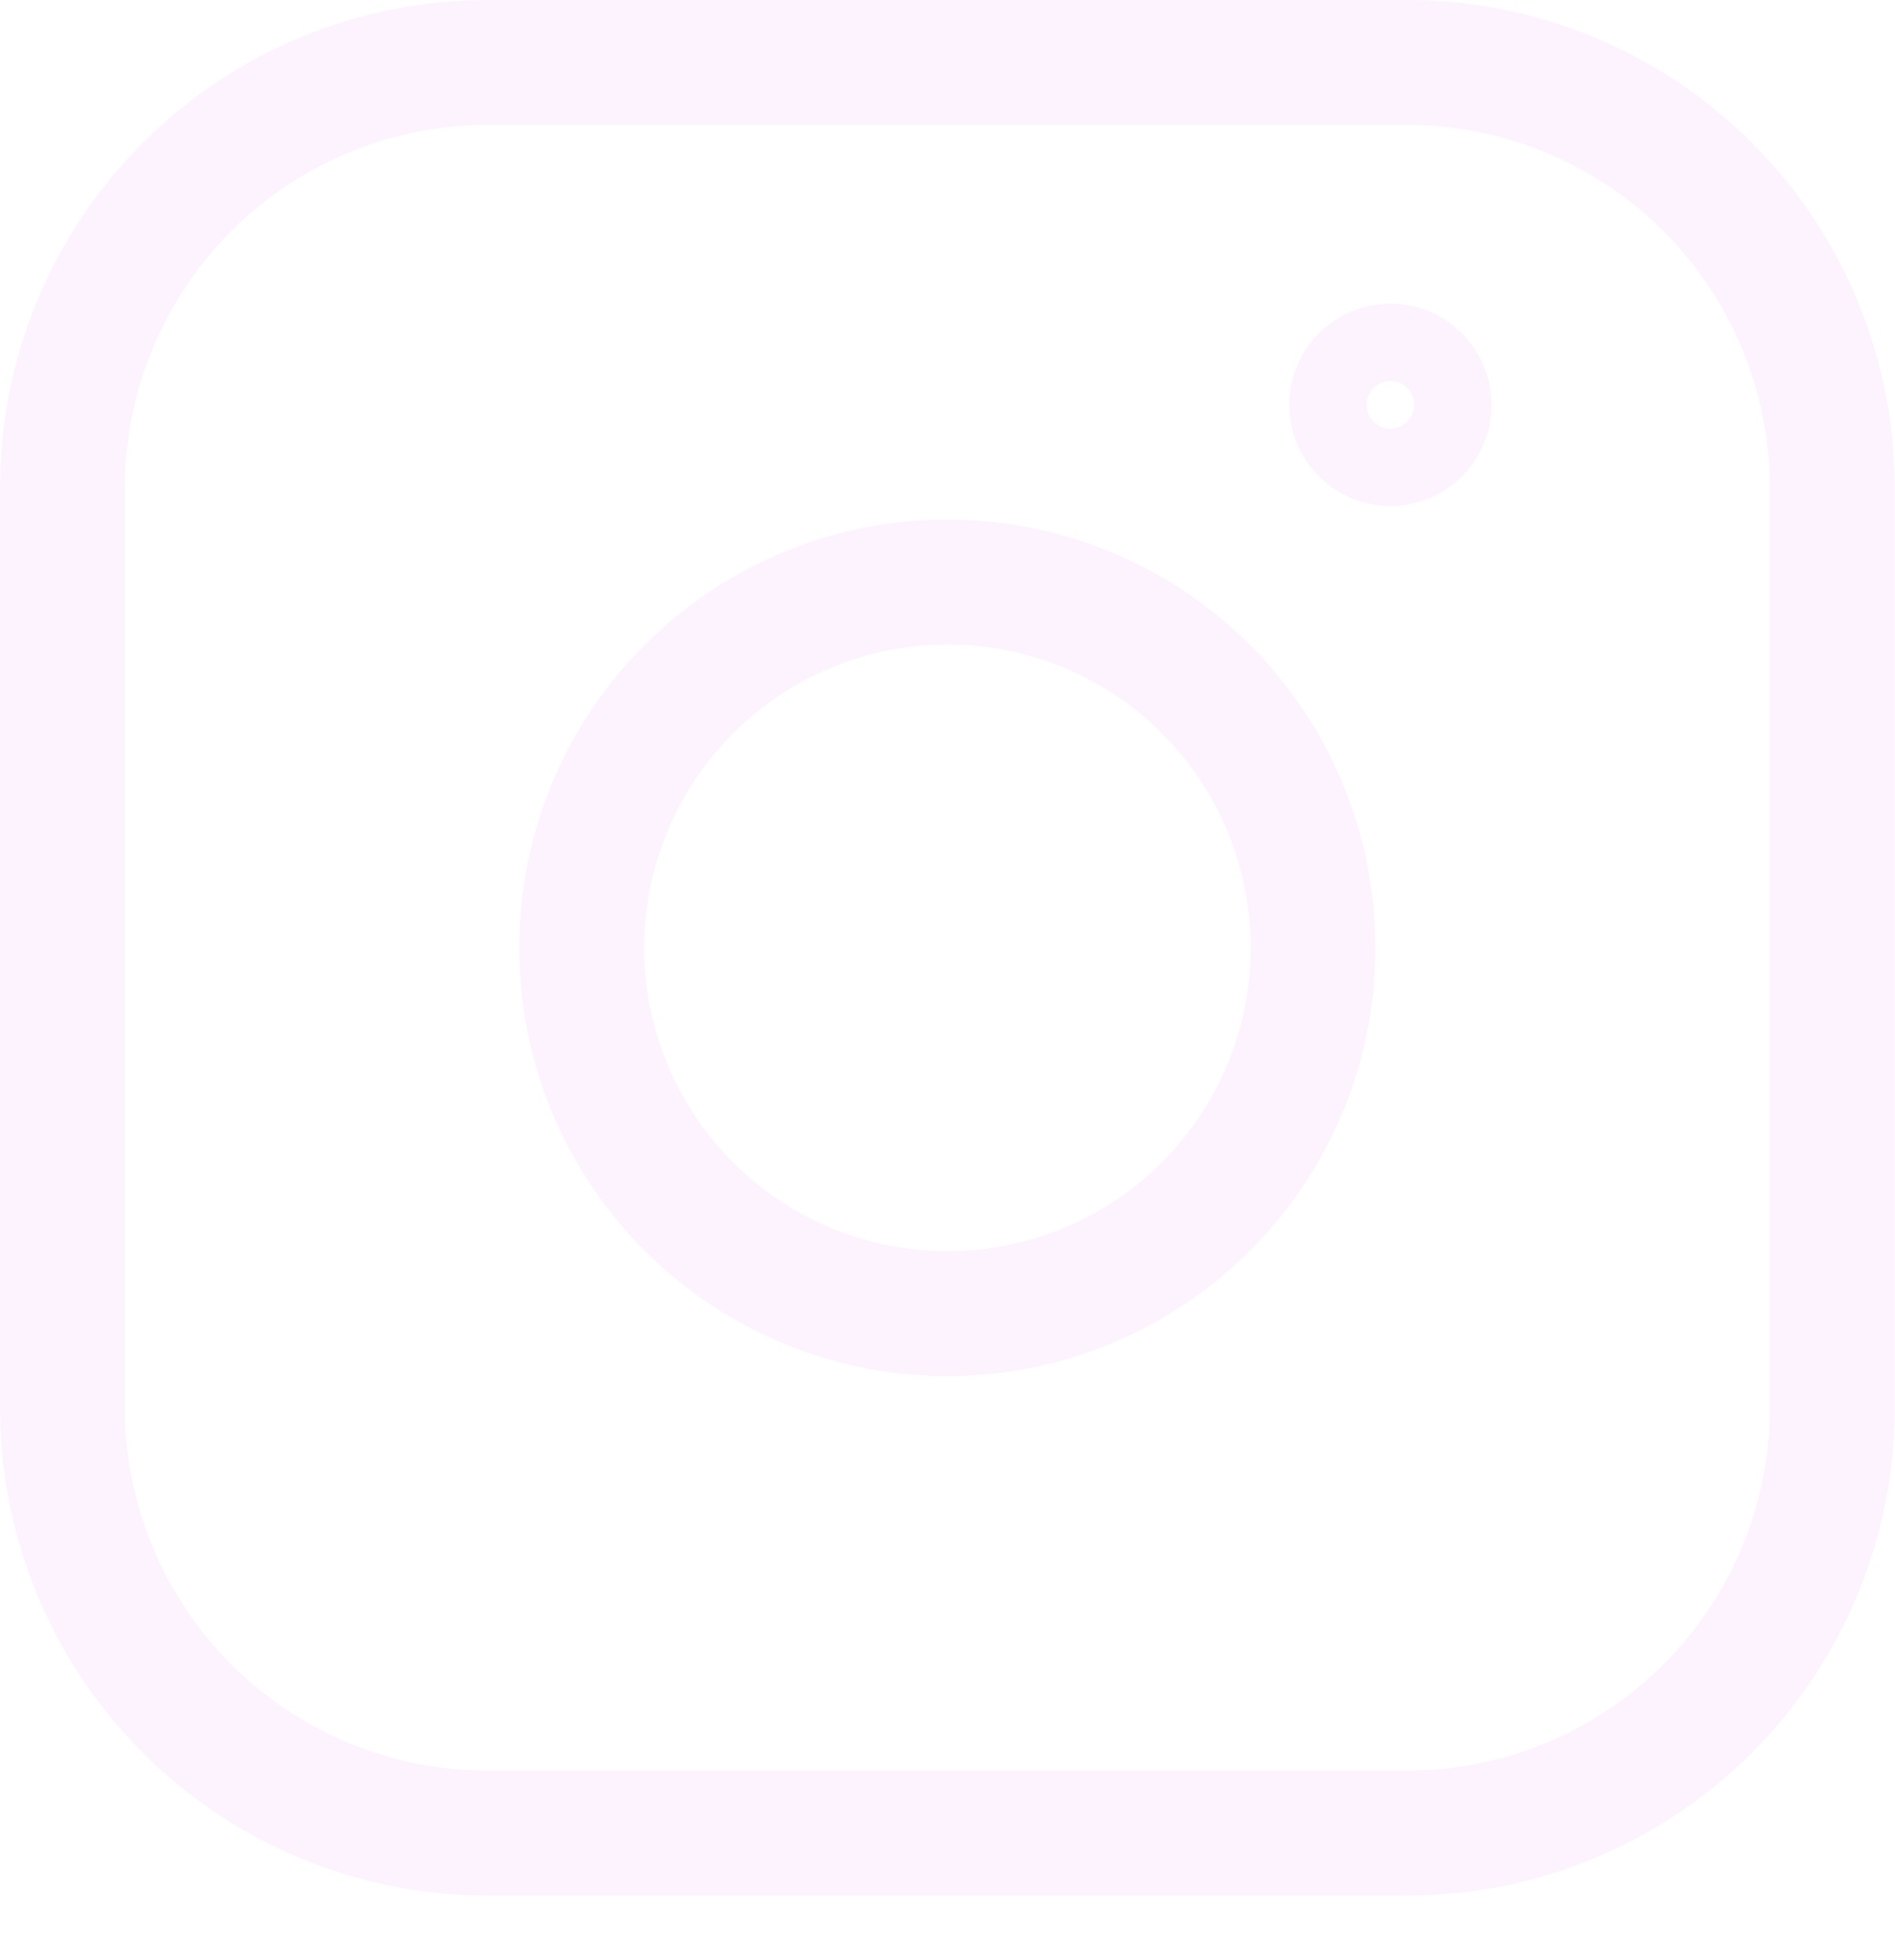
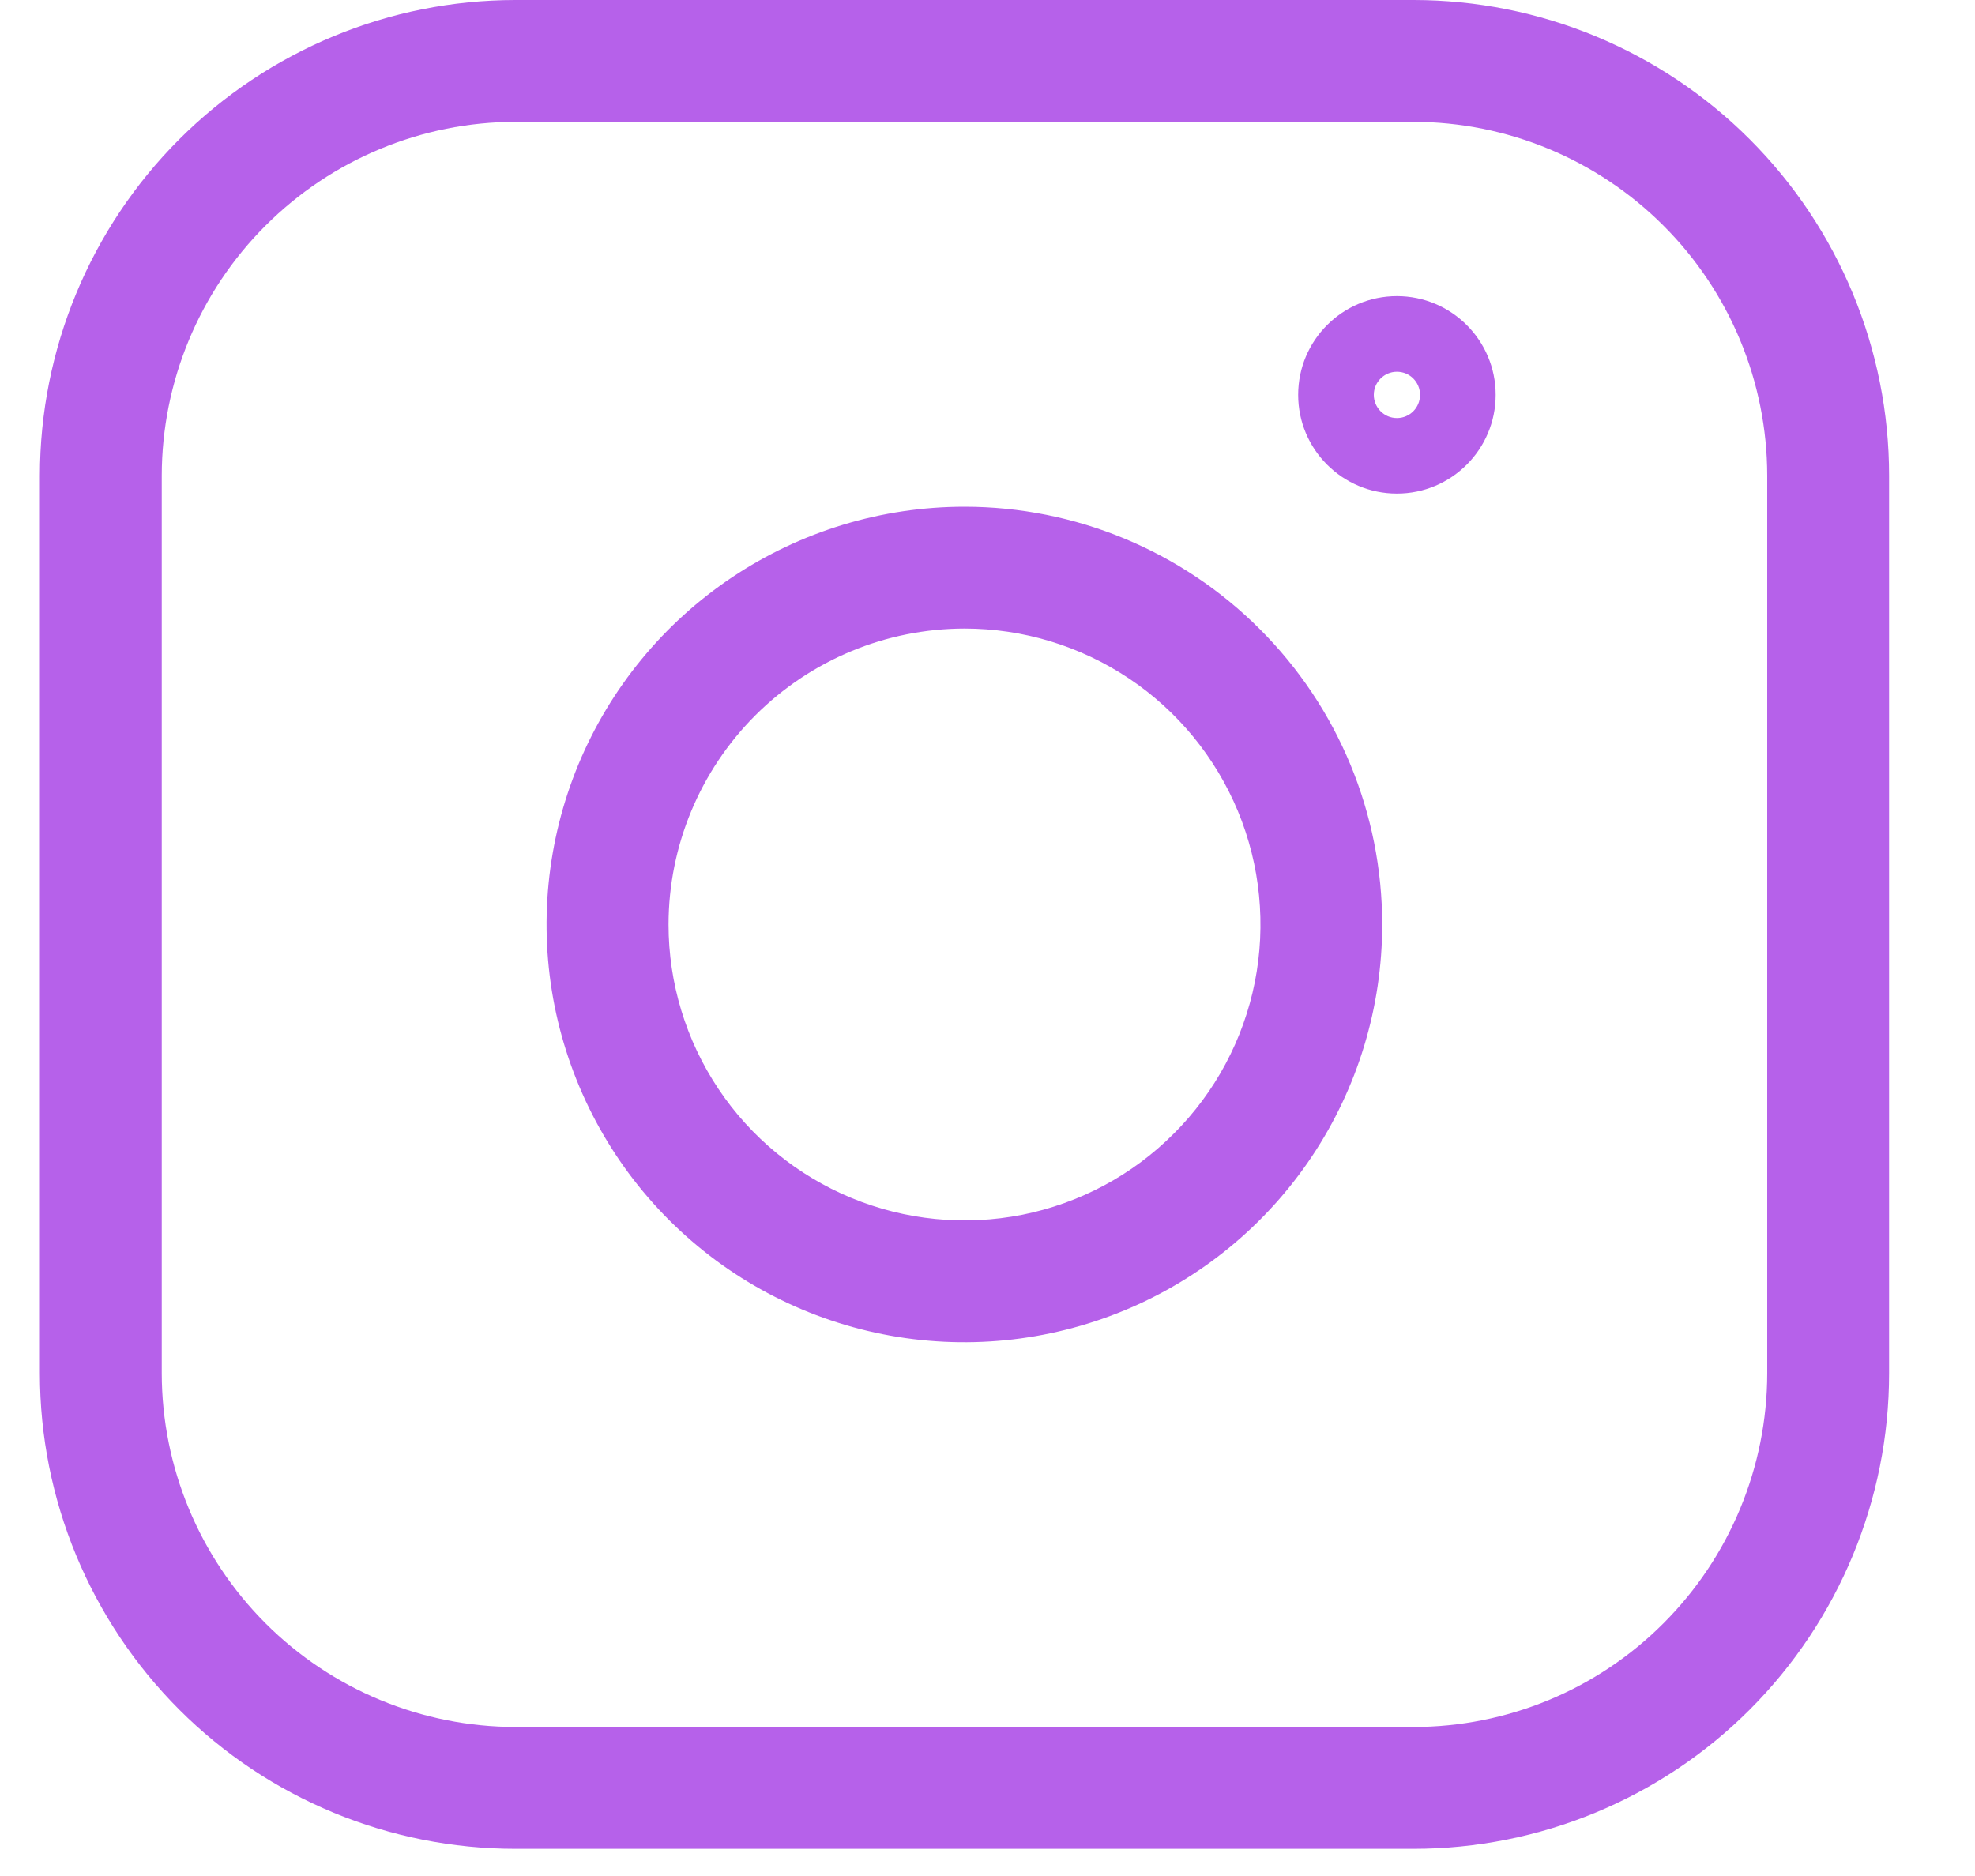
- <svg xmlns="http://www.w3.org/2000/svg" width="29" height="30" viewBox="0 0 29 30" fill="none">
-   <path d="M21.54 1.912C23.011 1.914 24.422 2.499 25.462 3.54C26.502 4.581 27.087 5.992 27.089 7.463V21.55C27.087 23.022 26.503 24.433 25.462 25.474C24.422 26.515 23.011 27.1 21.54 27.102H7.46C5.989 27.1 4.578 26.514 3.538 25.474C2.498 24.433 1.913 23.022 1.911 21.55V7.463C1.913 5.992 2.498 4.581 3.538 3.54C4.578 2.499 5.989 1.914 7.46 1.912H21.54ZM21.54 0H7.46C5.482 0 3.584 0.787 2.185 2.186C0.786 3.586 0 5.484 0 7.463L0 21.55C0 23.53 0.786 25.428 2.185 26.828C3.584 28.227 5.481 29.014 7.46 29.014H21.54C23.519 29.014 25.416 28.227 26.815 26.828C28.214 25.428 29 23.53 29 21.55V7.463C29 5.484 28.214 3.586 26.815 2.186C25.416 0.786 23.519 0 21.54 0Z" fill="#FCF3FF" />
-   <path d="M14.501 9.864C15.419 9.864 16.316 10.136 17.079 10.646C17.843 11.156 18.438 11.882 18.789 12.73C19.14 13.579 19.232 14.513 19.053 15.413C18.874 16.314 18.432 17.142 17.783 17.791C17.134 18.441 16.307 18.883 15.406 19.062C14.506 19.241 13.573 19.149 12.725 18.798C11.876 18.446 11.152 17.851 10.642 17.087C10.131 16.324 9.859 15.426 9.859 14.507C9.861 13.276 10.35 12.096 11.22 11.225C12.09 10.355 13.27 9.865 14.501 9.864M14.501 7.952C13.205 7.951 11.938 8.336 10.86 9.056C9.782 9.776 8.942 10.8 8.446 11.998C7.95 13.196 7.82 14.514 8.073 15.786C8.325 17.057 8.949 18.226 9.866 19.143C10.782 20.06 11.95 20.684 13.221 20.937C14.492 21.19 15.809 21.061 17.007 20.564C18.204 20.068 19.228 19.228 19.948 18.15C20.668 17.072 21.052 15.804 21.052 14.507C21.052 12.769 20.362 11.102 19.133 9.873C17.905 8.643 16.238 7.952 14.501 7.952V7.952Z" fill="#FCF3FF" />
-   <path fill-rule="evenodd" clip-rule="evenodd" d="M21.281 6.56C21.482 6.56 21.645 6.397 21.645 6.196C21.645 5.996 21.482 5.833 21.281 5.833C21.081 5.833 20.918 5.996 20.918 6.196C20.918 6.397 21.081 6.56 21.281 6.56ZM19.733 6.196C19.733 5.341 20.427 4.648 21.281 4.648C22.136 4.648 22.829 5.341 22.829 6.196C22.829 7.052 22.136 7.745 21.281 7.745C20.427 7.745 19.733 7.052 19.733 6.196Z" fill="#FCF3FF" />
+ <svg xmlns="http://www.w3.org/2000/svg" width="20" height="19" viewBox="0 0 20 19" fill="none">
+   <path d="M14.313 1.234C15.263 1.235 16.173 1.613 16.845 2.285C17.517 2.956 17.895 3.867 17.896 4.817V13.909C17.895 14.858 17.517 15.769 16.845 16.441C16.174 17.113 15.263 17.491 14.313 17.491H5.221C4.271 17.49 3.361 17.113 2.689 16.441C2.017 15.769 1.639 14.858 1.638 13.909V4.817C1.639 3.867 2.017 2.956 2.689 2.285C3.361 1.613 4.271 1.235 5.221 1.234H14.313ZM14.313 0H5.221C3.944 0 2.719 0.508 1.815 1.411C0.912 2.314 0.405 3.539 0.404 4.817L0.404 13.909C0.404 15.186 0.912 16.411 1.815 17.315C2.718 18.218 3.944 18.725 5.221 18.725H14.313C15.59 18.725 16.816 18.218 17.719 17.315C18.622 16.411 19.13 15.186 19.13 13.909V4.817C19.13 3.539 18.622 2.314 17.719 1.411C16.816 0.507 15.59 0 14.313 0Z" fill="#B661EA" />
+   <path d="M9.767 6.366C10.36 6.366 10.939 6.542 11.432 6.871C11.925 7.2 12.309 7.669 12.536 8.216C12.763 8.764 12.822 9.366 12.707 9.948C12.591 10.529 12.306 11.063 11.886 11.482C11.467 11.902 10.933 12.187 10.352 12.303C9.77 12.418 9.168 12.359 8.62 12.132C8.073 11.905 7.604 11.521 7.275 11.028C6.946 10.535 6.77 9.956 6.77 9.363C6.771 8.569 7.087 7.807 7.649 7.245C8.211 6.683 8.973 6.367 9.767 6.366ZM9.767 5.132C8.93 5.132 8.112 5.38 7.416 5.845C6.72 6.31 6.178 6.97 5.857 7.743C5.537 8.517 5.453 9.367 5.616 10.188C5.78 11.009 6.182 11.763 6.774 12.355C7.366 12.947 8.12 13.35 8.941 13.513C9.761 13.676 10.612 13.592 11.385 13.272C12.159 12.952 12.819 12.41 13.284 11.714C13.749 11.018 13.997 10.2 13.997 9.363C13.997 8.241 13.552 7.165 12.758 6.372C11.965 5.578 10.889 5.132 9.767 5.132Z" fill="#B661EA" />
+   <path fill-rule="evenodd" clip-rule="evenodd" d="M14.146 4.234C14.276 4.234 14.38 4.129 14.38 3.999C14.38 3.87 14.276 3.765 14.146 3.765C14.017 3.765 13.912 3.87 13.912 3.999C13.912 4.129 14.017 4.234 14.146 4.234ZM13.146 3.999C13.146 3.447 13.594 2.999 14.146 2.999C14.698 2.999 15.146 3.447 15.146 3.999C15.146 4.551 14.698 4.999 14.146 4.999C13.594 4.999 13.146 4.551 13.146 3.999Z" fill="#B661EA" />
</svg>
